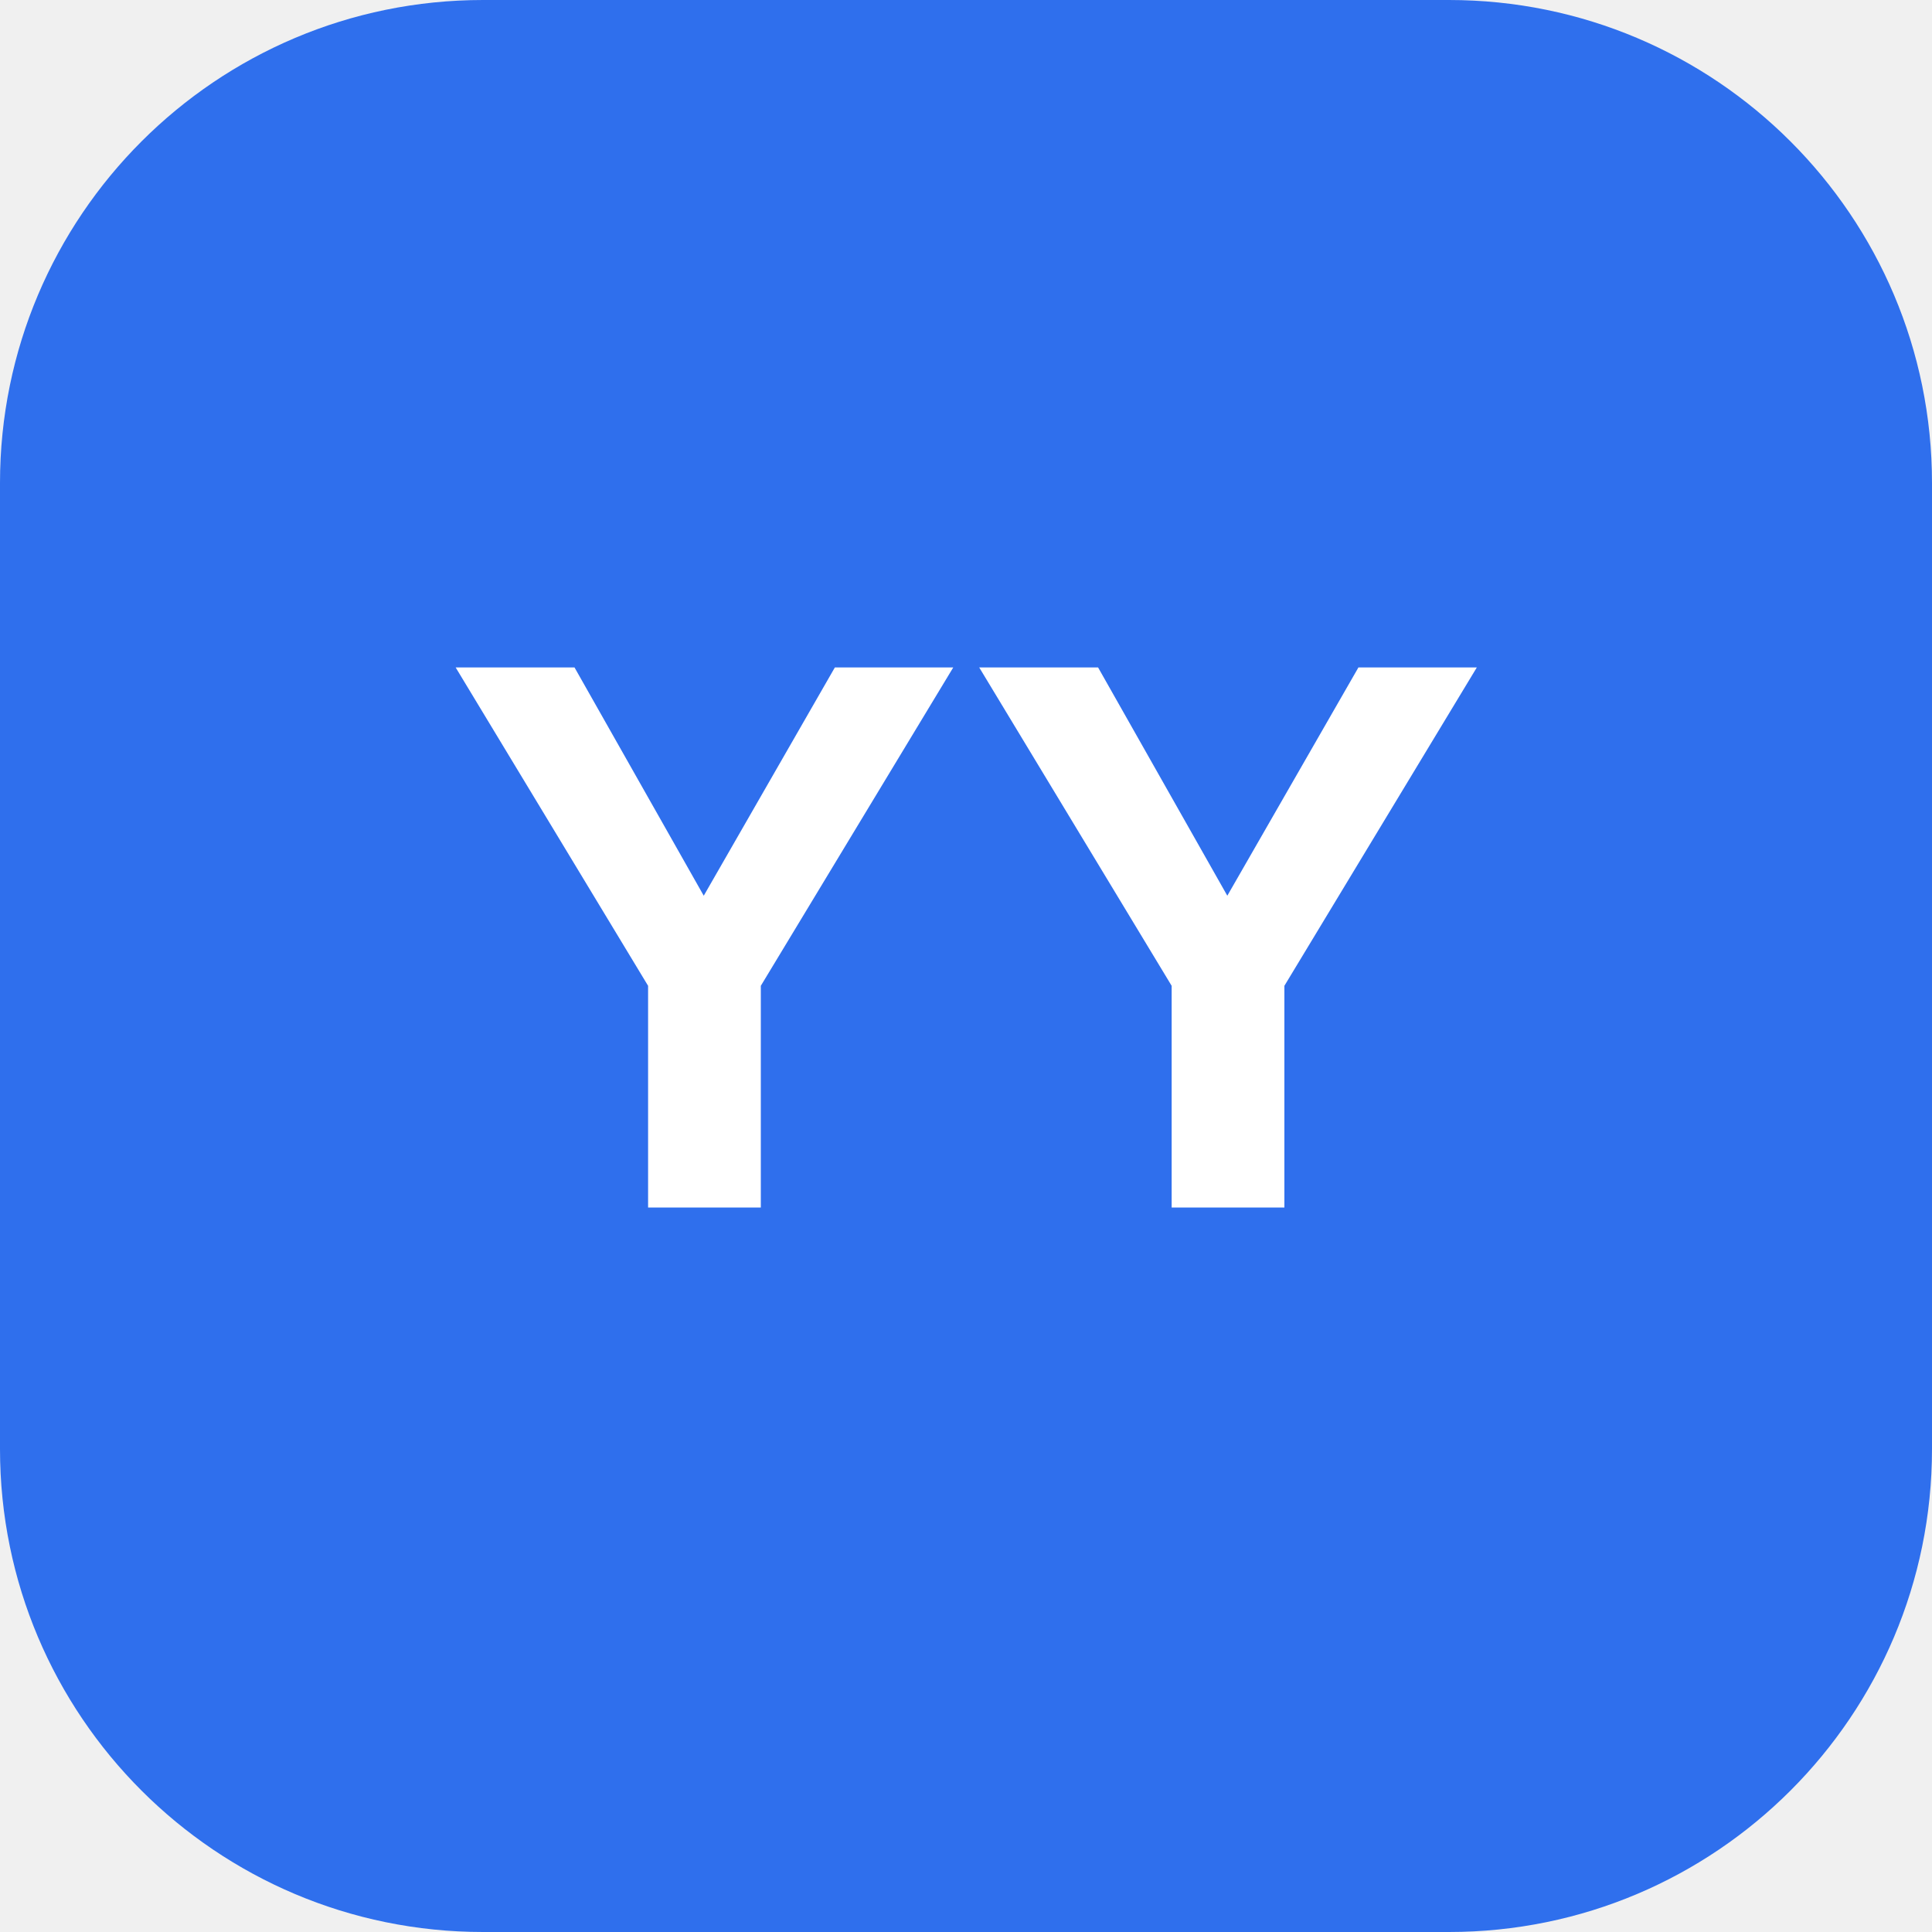
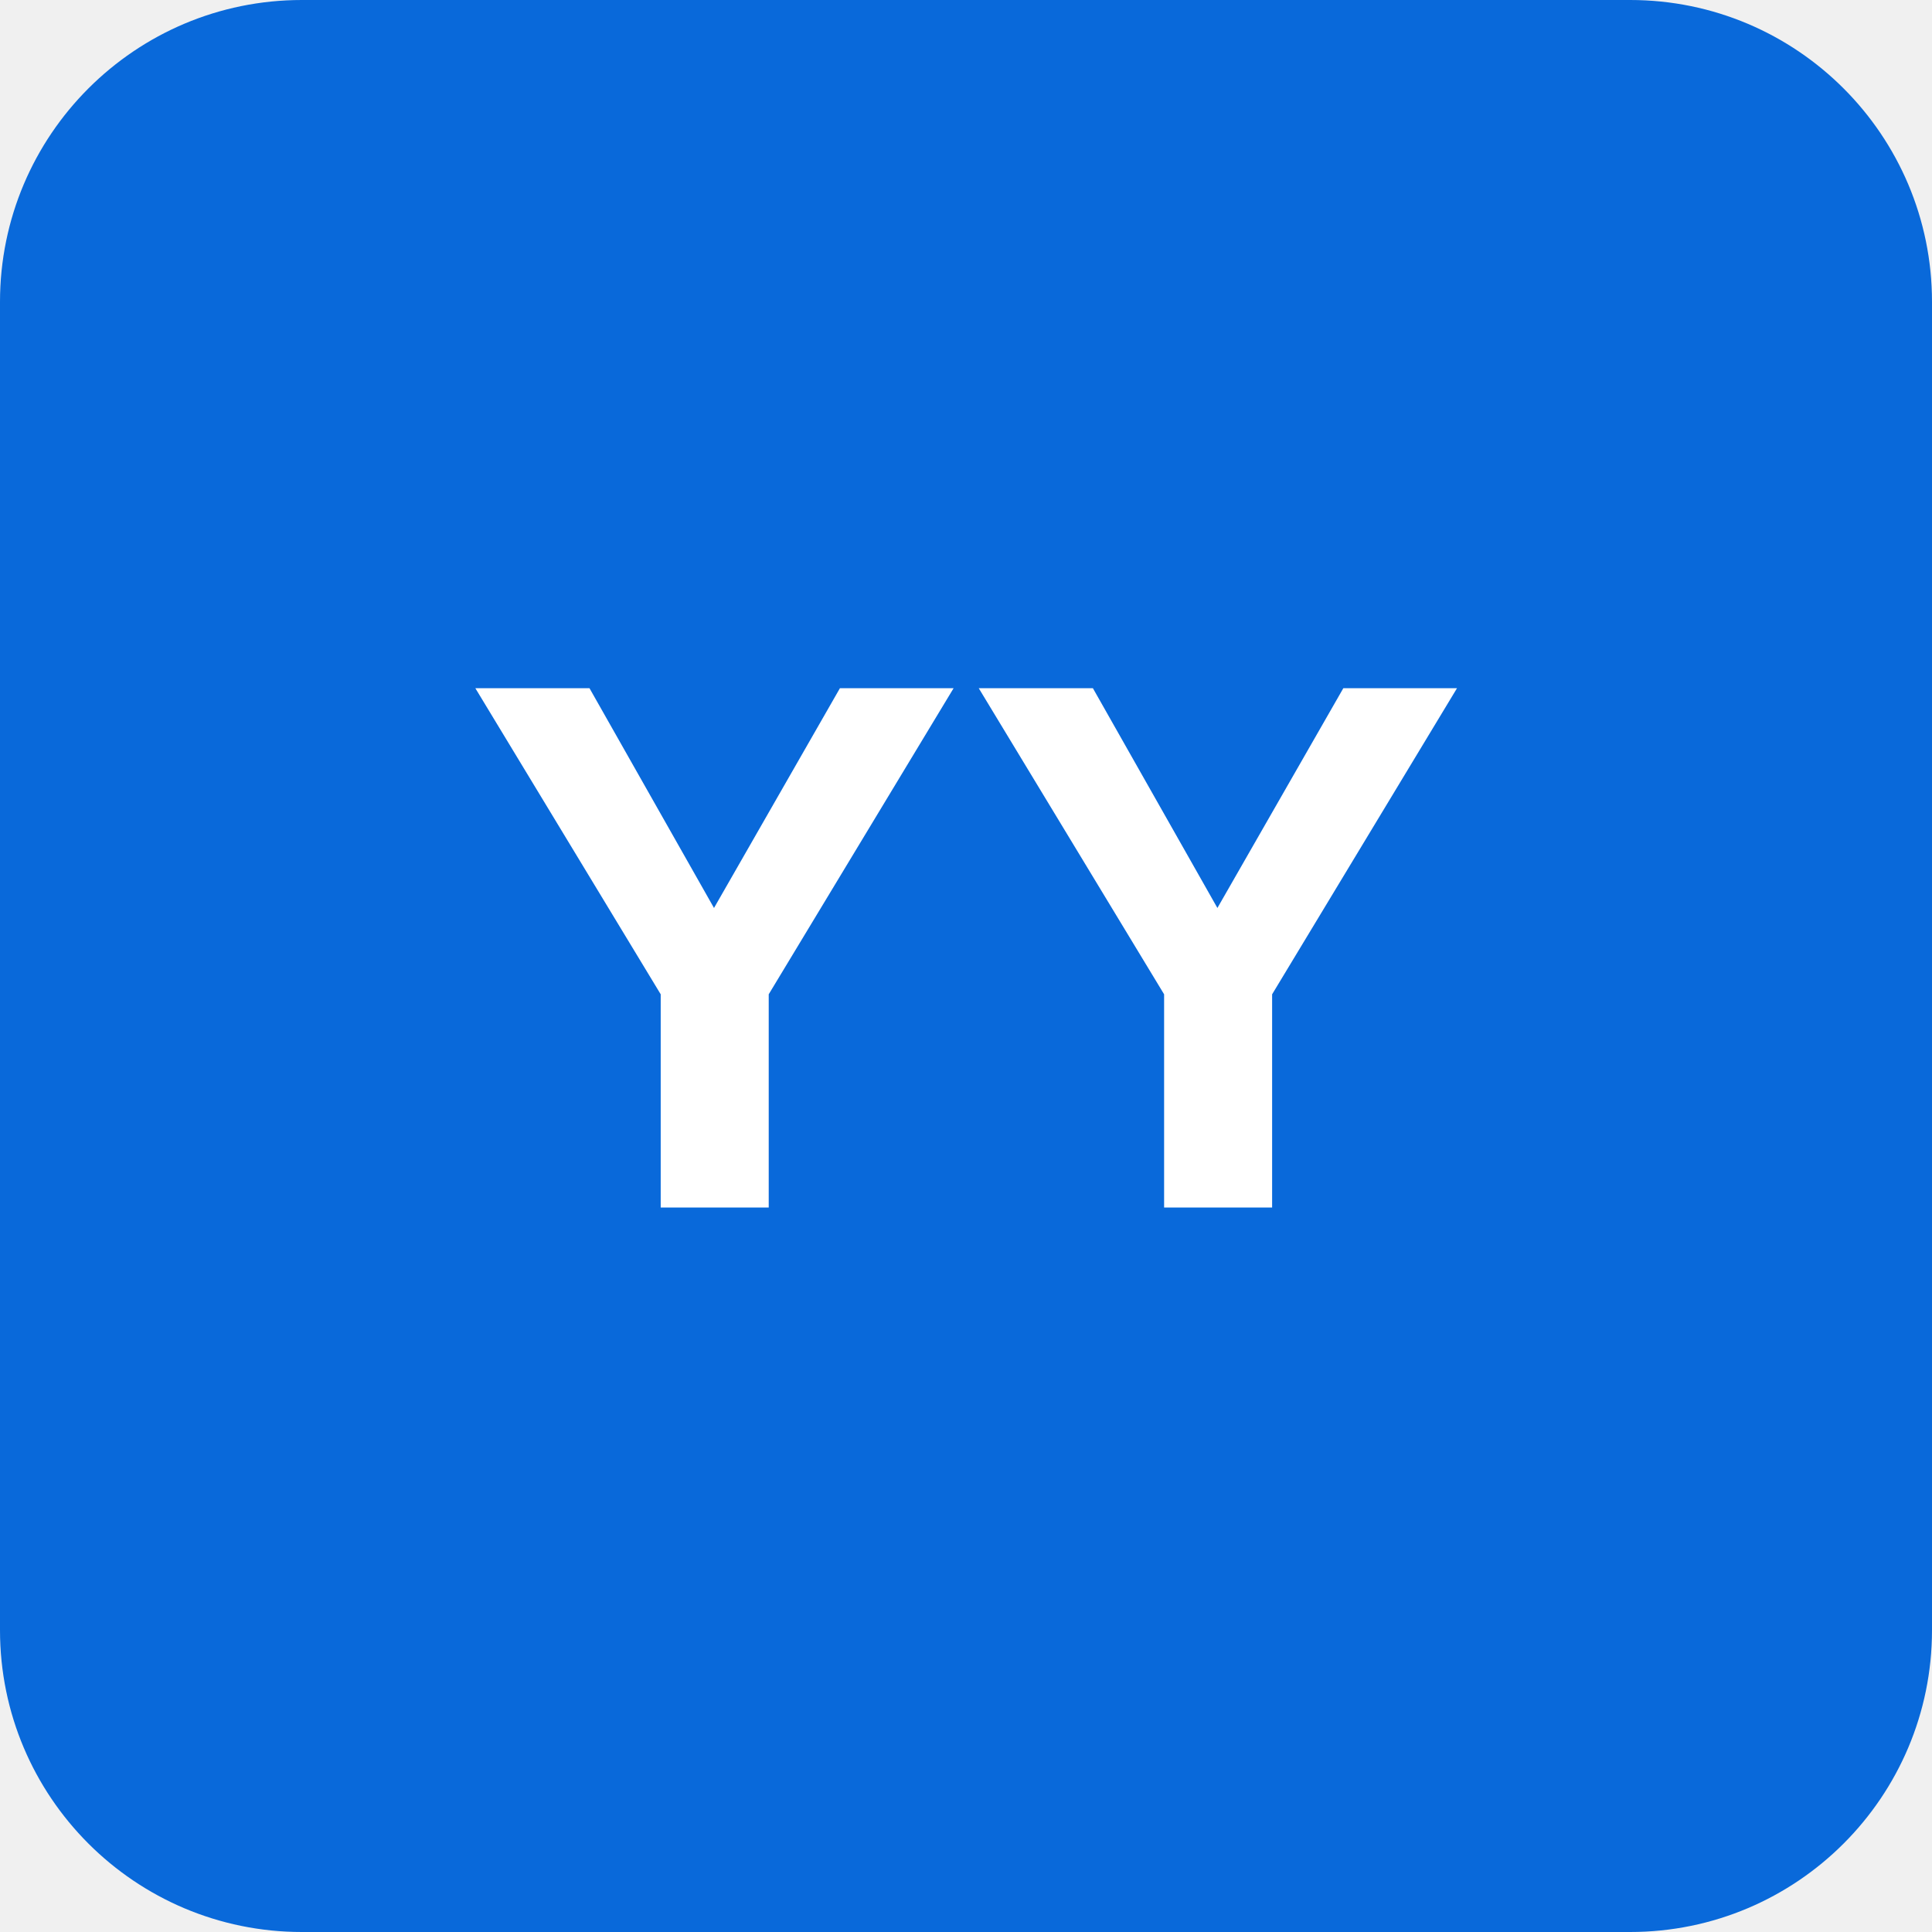
<svg xmlns="http://www.w3.org/2000/svg" viewBox="0 0 64 64">
-   <rect width="64" height="64" rx="16" fill="#2f6fed" />
-   <text x="32" y="40" text-anchor="middle" font-family="Arial" font-size="26" fill="white" font-weight="800">YY</text>
+   <rect width="64" height="64" rx="10" fill="#0969da" />
+   <text x="32" y="40" text-anchor="middle" font-size="25" font-family="Arial" font-weight="700" fill="#fff">YY</text>
</svg>
